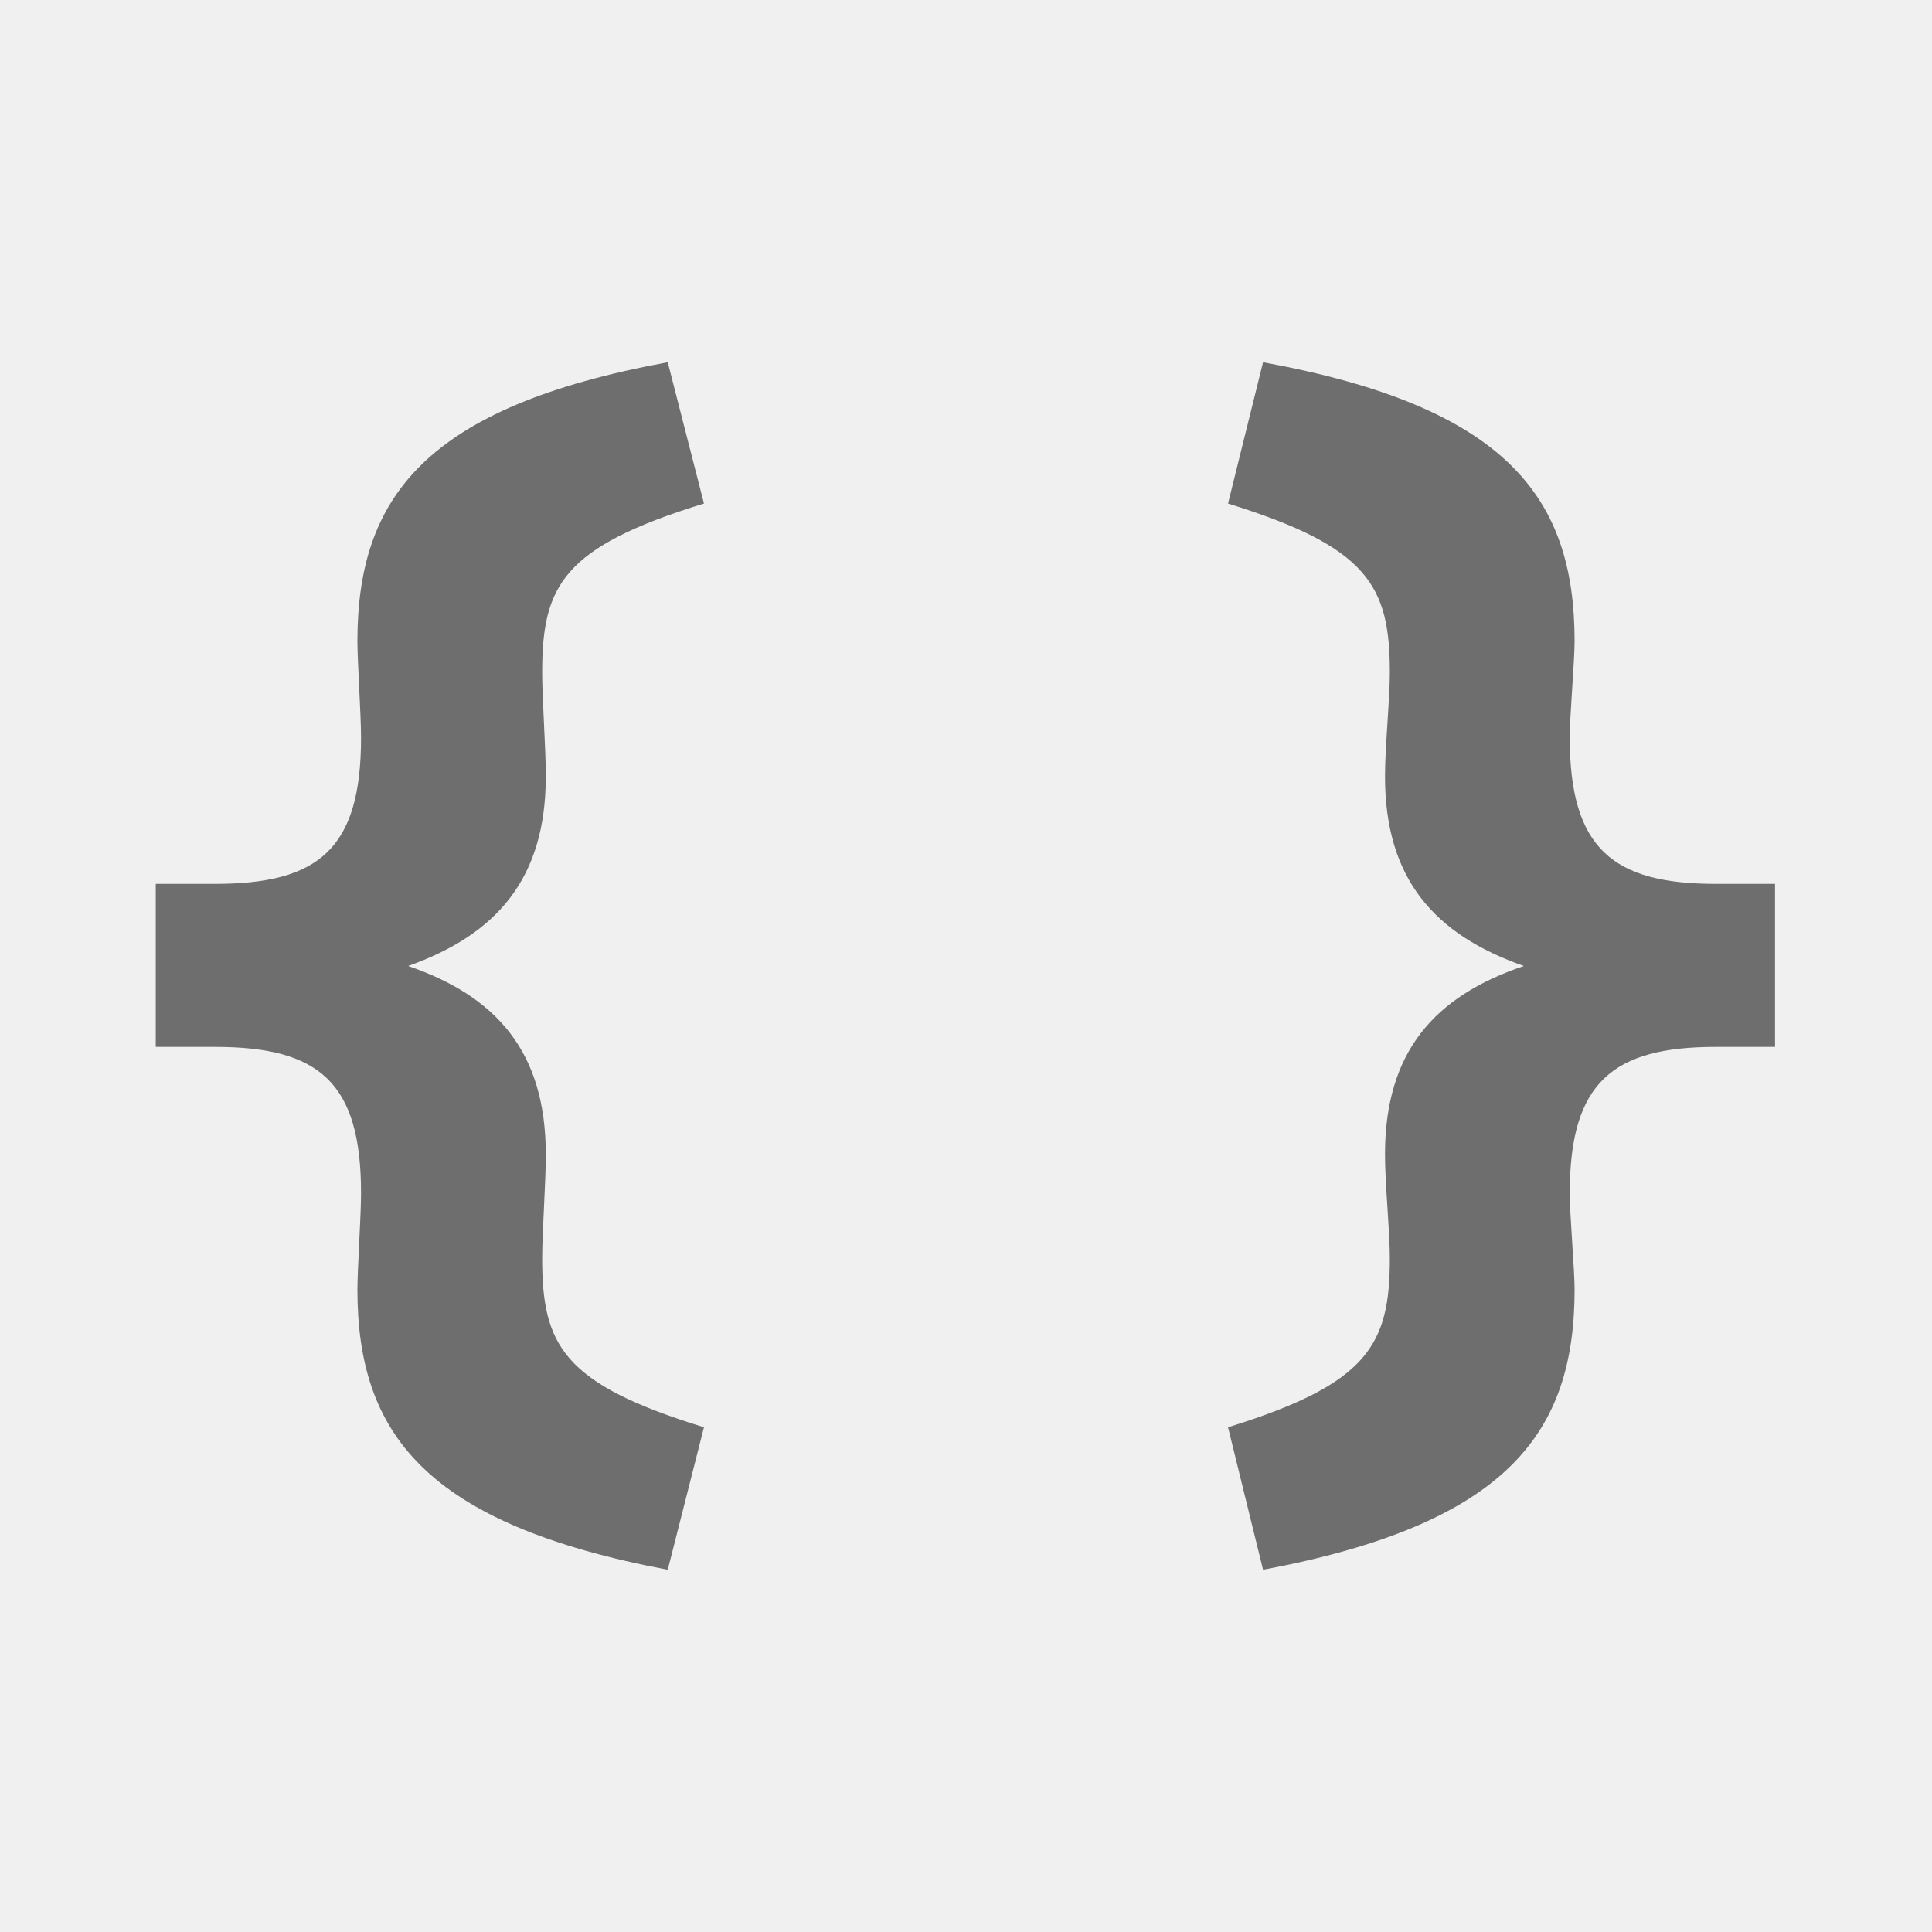
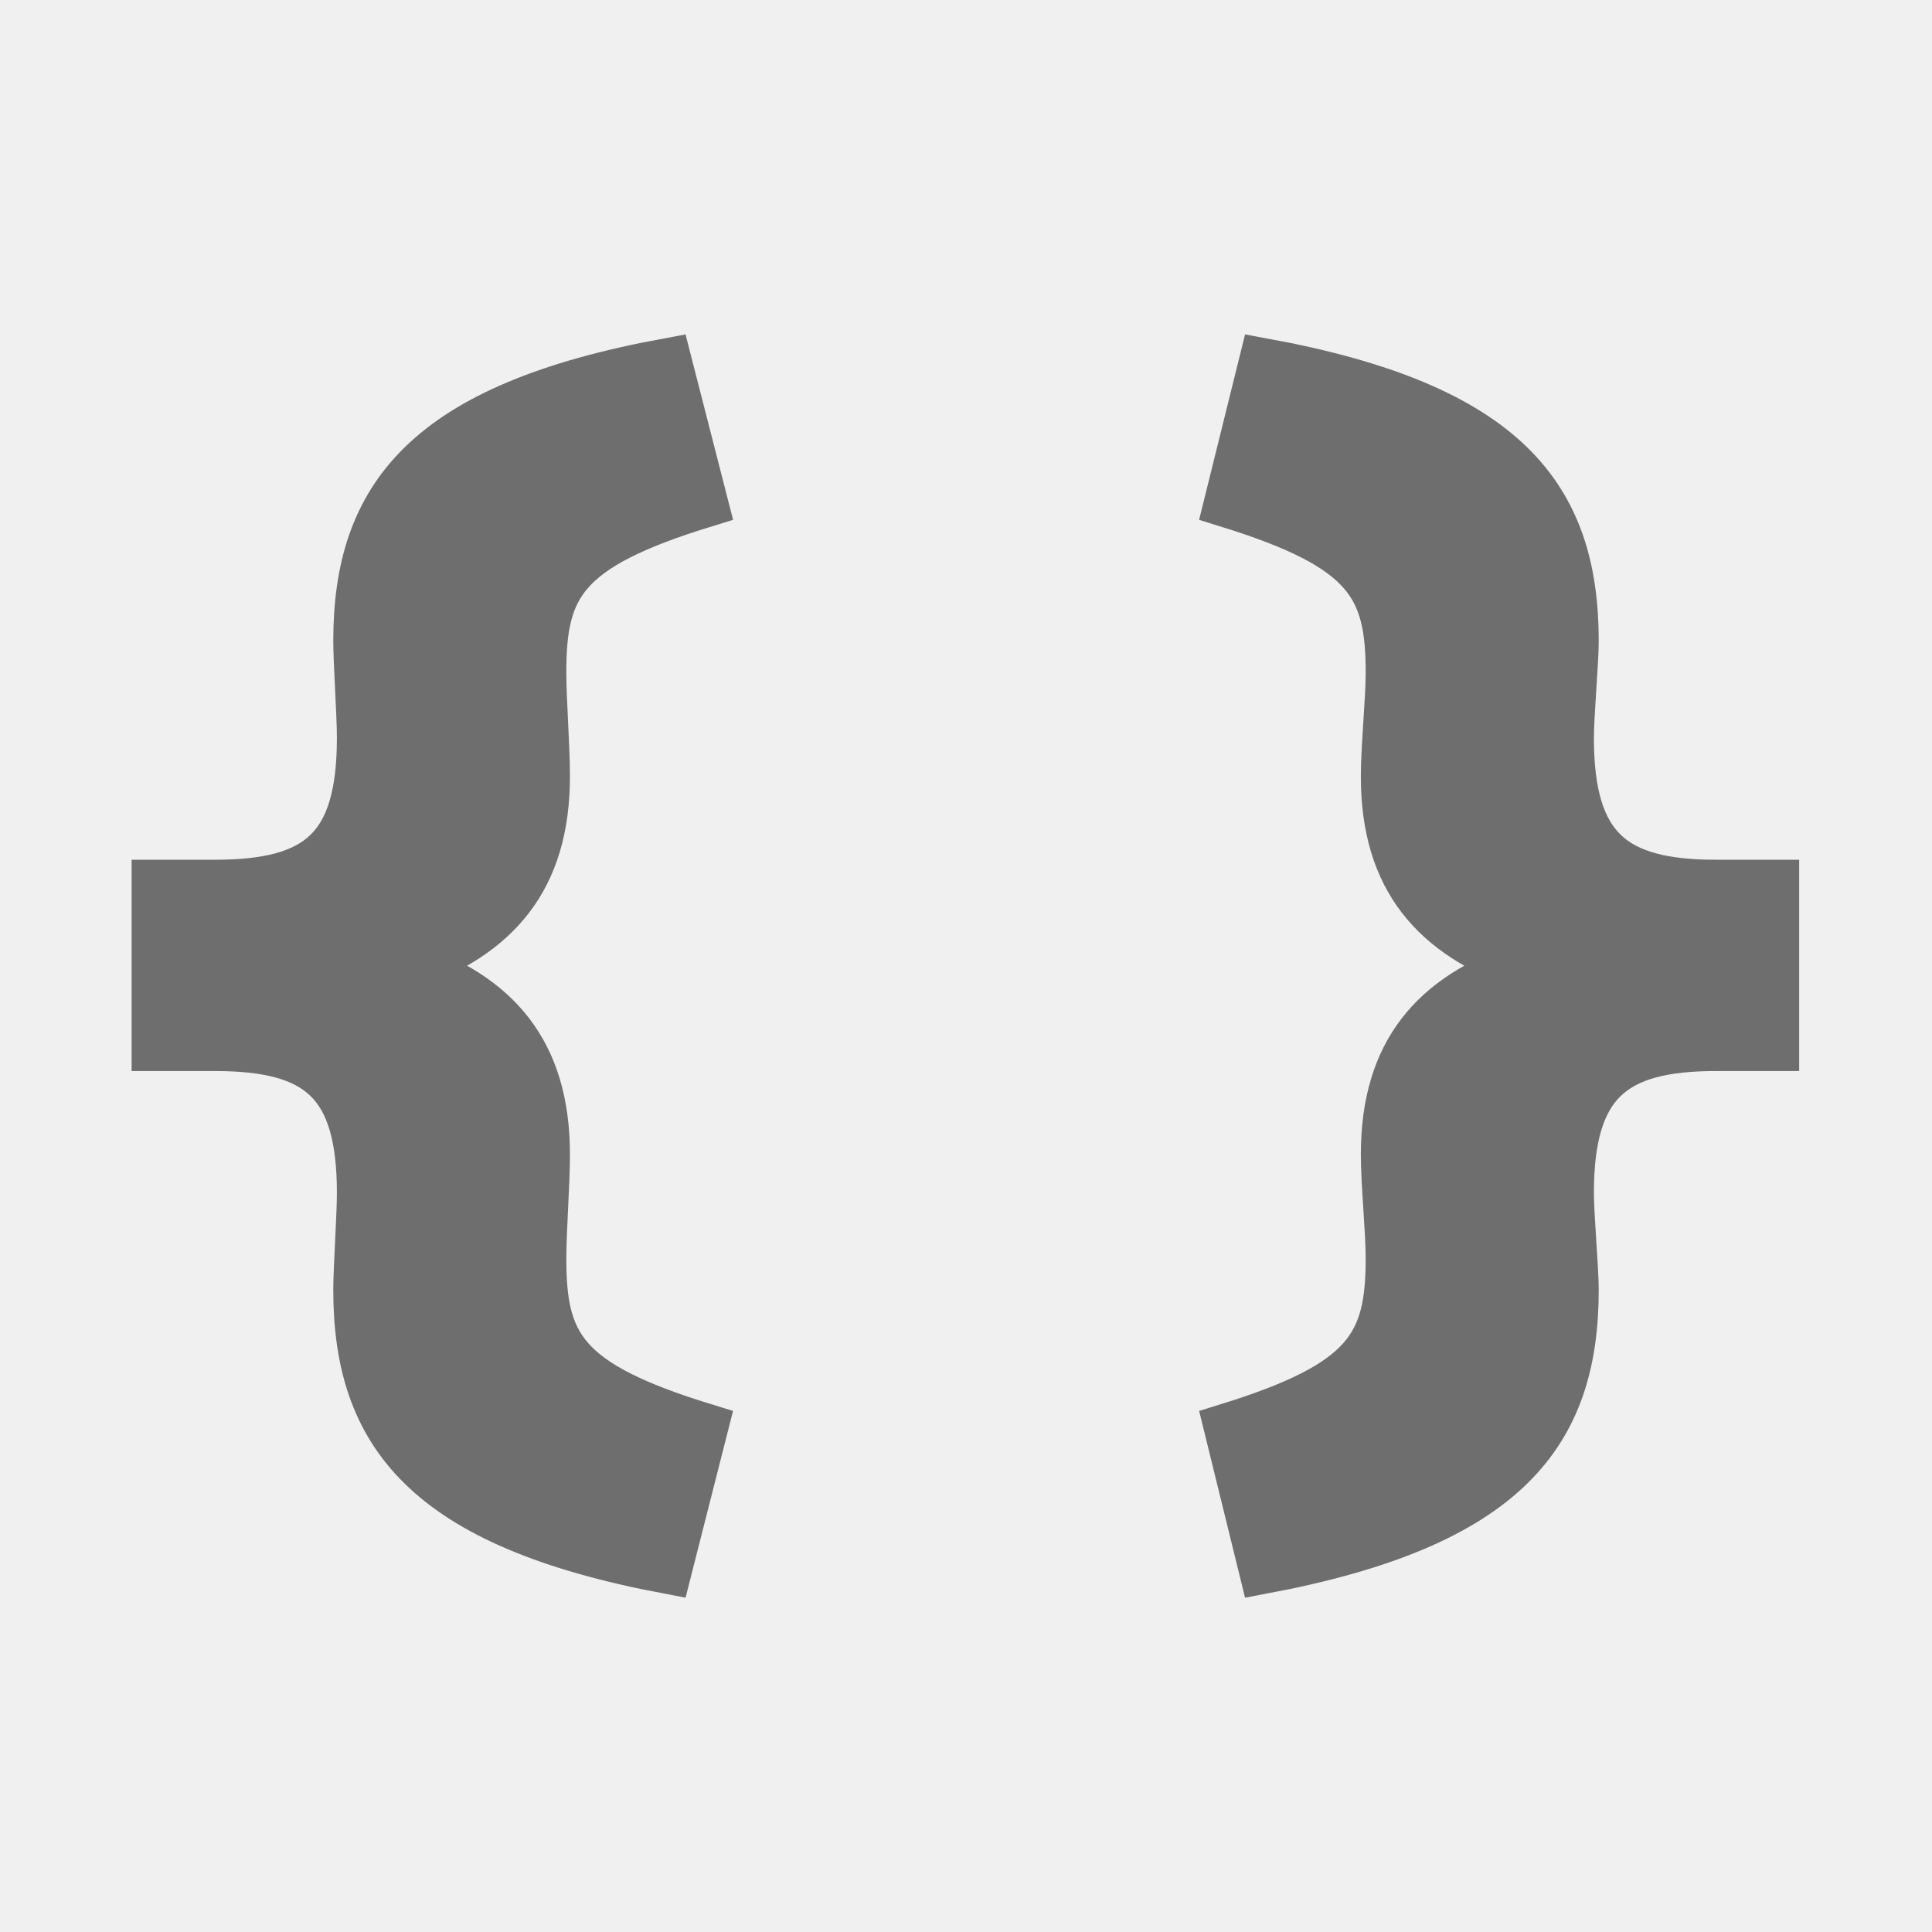
<svg xmlns="http://www.w3.org/2000/svg" width="16" height="16" viewBox="0 0 16 16" fill="none">
  <defs>
    <clipPath id="clip86_22">
      <rect id="json.svg" width="16" height="16" fill="white" fill-opacity="0" />
    </clipPath>
  </defs>
  <g clip-path="url(#clip86_22)">
    <path id="path" d="M5.53 13C3.52 12.62 2.96 11.87 2.96 10.68C2.96 10.51 2.99 10.07 2.99 9.88C2.99 8.96 2.64 8.67 1.78 8.67L1.29 8.67L1.29 7.32L1.78 7.32C2.64 7.32 2.99 7.03 2.99 6.11C2.99 5.92 2.96 5.48 2.96 5.31C2.96 4.12 3.52 3.37 5.53 3L5.83 4.17C4.66 4.53 4.49 4.85 4.49 5.57C4.49 5.8 4.52 6.18 4.52 6.43C4.52 7.28 4.11 7.74 3.38 8C4.11 8.25 4.52 8.71 4.52 9.56C4.52 9.81 4.49 10.19 4.49 10.42C4.49 11.14 4.66 11.46 5.83 11.82L5.53 13Z" fill="#6E6E6E" fill-opacity="1" fill-rule="evenodd" />
+     <path id="path" d="M2.96 10.68C2.96 10.51 2.99 10.07 2.99 9.88C2.99 8.96 2.64 8.67 1.78 8.67L1.29 8.67L1.29 7.32L1.78 7.32C2.64 7.32 2.99 7.03 2.99 6.11C2.99 5.92 2.96 5.48 2.96 5.31C2.96 4.12 3.52 3.37 5.53 3L5.83 4.17C4.66 4.53 4.49 4.85 4.49 5.57C4.49 5.8 4.52 6.18 4.52 6.43C4.52 7.28 4.11 7.74 3.38 8C4.11 8.25 4.52 8.71 4.52 9.56C4.52 9.81 4.49 10.19 4.49 10.42C4.49 11.14 4.66 11.46 5.83 11.82L5.53 13C3.52 12.62 2.96 11.87 2.96 10.68Z" stroke="#6E6E6E" stroke-opacity="1" stroke-width="0.4" />
    <path id="path" d="M10.46 13C12.48 12.62 13.04 11.87 13.04 10.68C13.04 10.51 13 10.07 13 9.88C13 8.96 13.36 8.67 14.21 8.67L14.7 8.67L14.7 7.32L14.21 7.32C13.36 7.32 13 7.03 13 6.11C13 5.92 13.04 5.48 13.04 5.31C13.04 4.12 12.48 3.37 10.46 3L10.17 4.17C11.33 4.53 11.51 4.85 11.51 5.57C11.51 5.8 11.47 6.18 11.47 6.43C11.47 7.28 11.88 7.74 12.62 8C11.88 8.25 11.47 8.71 11.47 9.56C11.47 9.81 11.51 10.19 11.51 10.42C11.51 11.14 11.33 11.46 10.17 11.82L10.46 13Z" fill="#6E6E6E" fill-opacity="1" fill-rule="evenodd" />
+     <path id="path" d="M13.04 10.68C13.04 10.51 13 10.07 13 9.88C13 8.96 13.36 8.67 14.21 8.67L14.7 8.67L14.7 7.32L14.21 7.32C13.36 7.32 13 7.03 13 6.11C13 5.92 13.04 5.48 13.04 5.31C13.04 4.12 12.48 3.37 10.46 3L10.17 4.17C11.33 4.53 11.51 4.85 11.51 5.57C11.51 5.8 11.47 6.18 11.47 6.43C11.47 7.28 11.88 7.74 12.62 8C11.88 8.25 11.47 8.71 11.47 9.56C11.47 9.81 11.51 10.19 11.51 10.42C11.51 11.14 11.33 11.46 10.17 11.82L10.46 13C12.48 12.62 13.04 11.87 13.04 10.68Z" stroke="#6E6E6E" stroke-opacity="1" stroke-width="0.4" />
  </g>
</svg>
